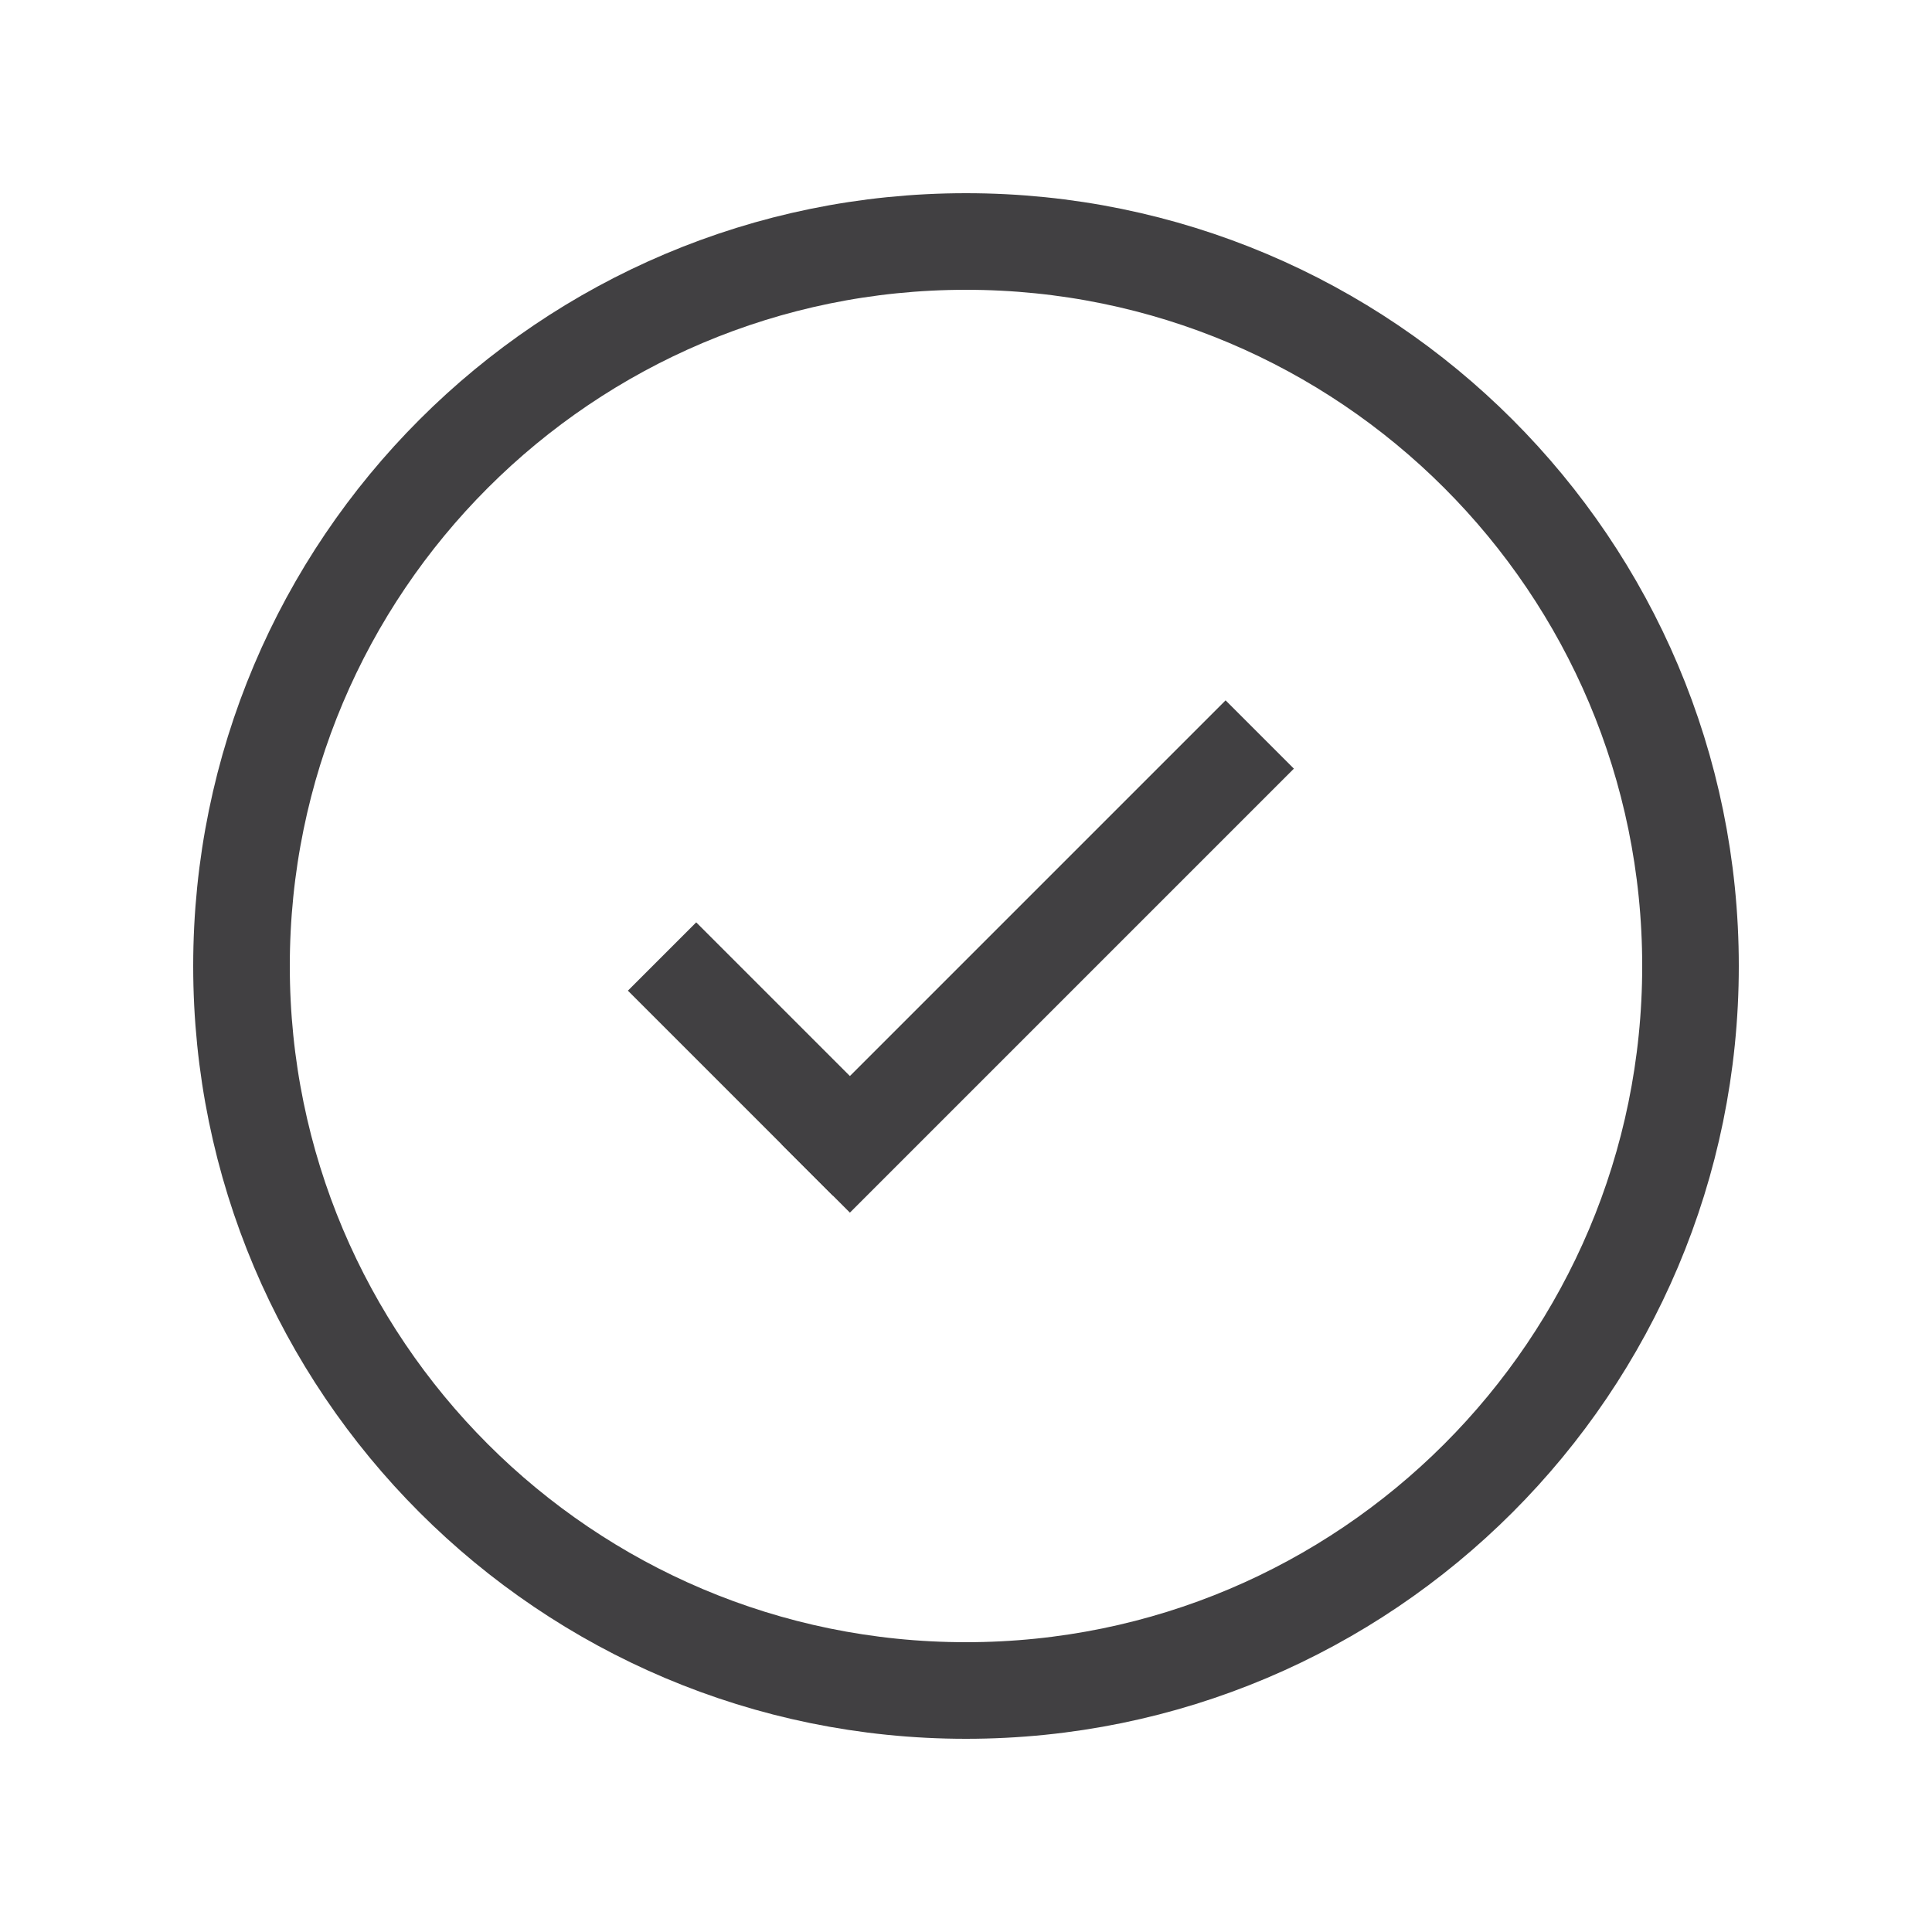
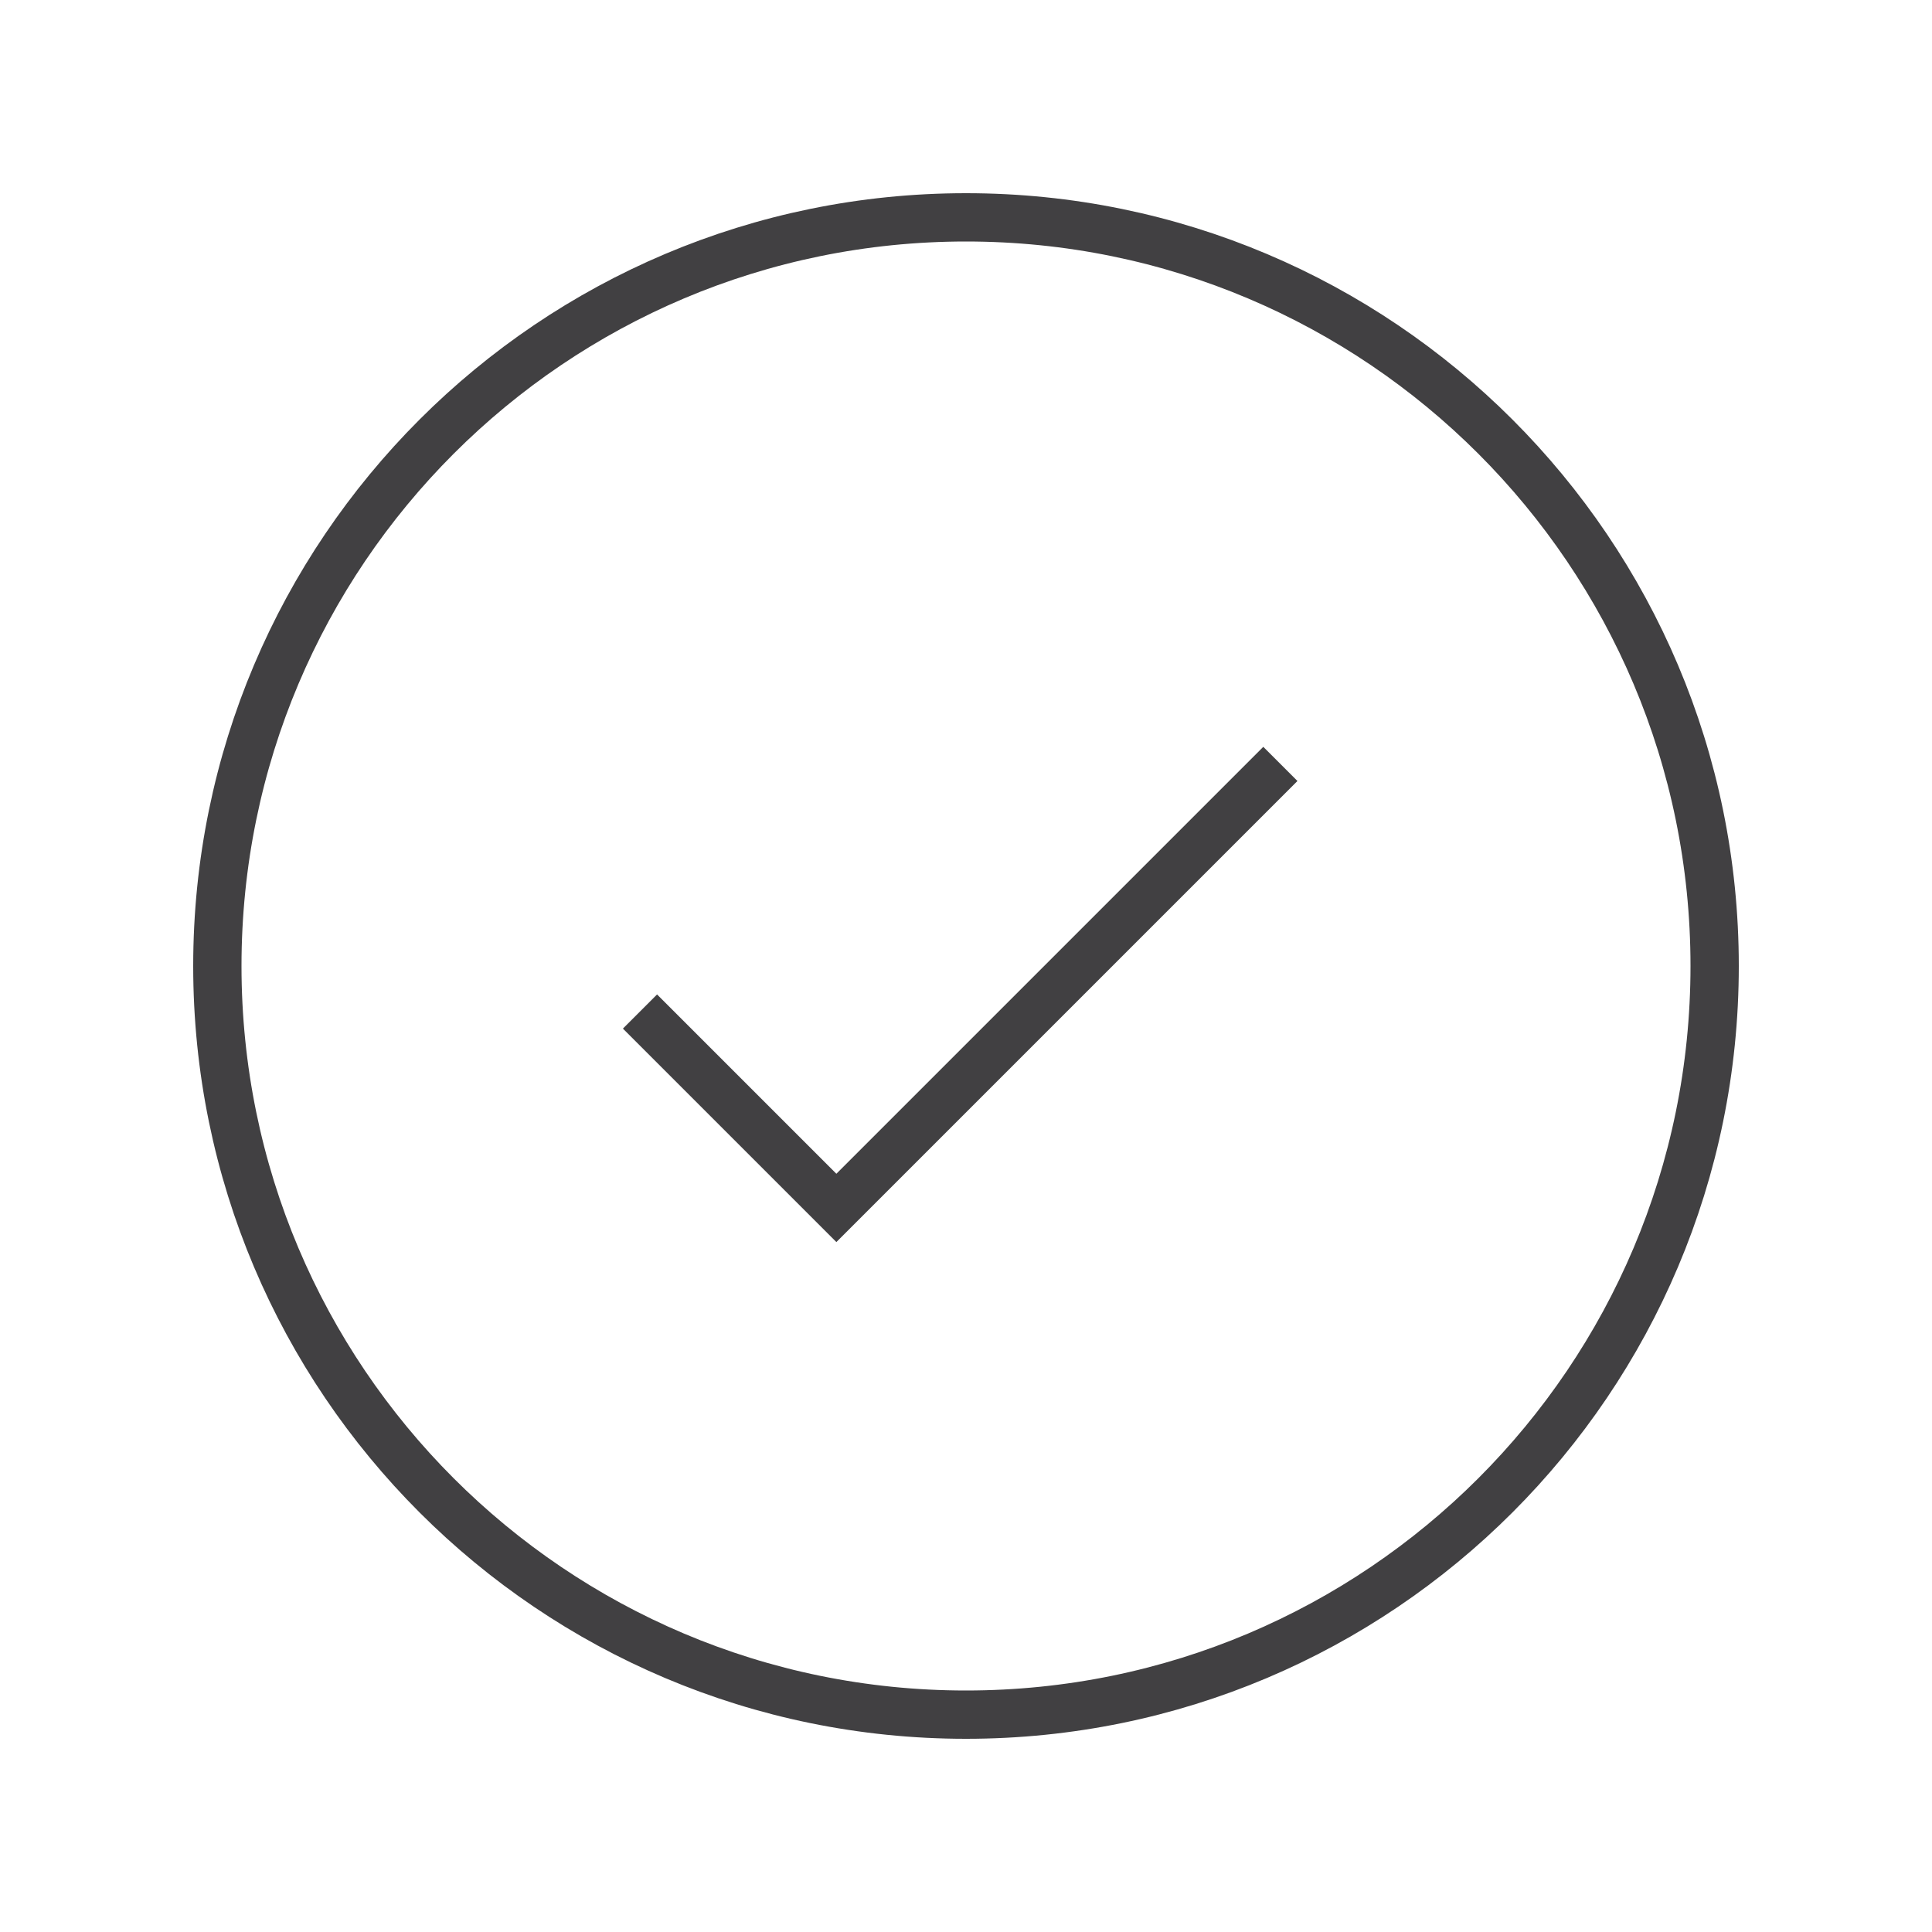
- <svg xmlns="http://www.w3.org/2000/svg" viewBox="330 0 80 80">
+ <svg xmlns="http://www.w3.org/2000/svg" viewBox="330 107 80 80">
  <defs>
-     <style>.a{clip-path:url(#b);}.b,.e{fill:none;}.b{stroke:#414042;stroke-width:4px;}.c{fill:#414042;}.d{stroke:none;}</style>
+     <style>.a{clip-path:url(#b);}.b,.e{fill:none;}.b,.c{stroke:#414042;stroke-width:2px;}.c{fill:rgba(0,0,0,0);}.d{stroke:none;}</style>
    <clipPath id="b">
-       <rect x="330" width="80" height="80" />
+       <rect x="330" y="107" width="80" height="80" />
    </clipPath>
  </defs>
  <g id="a" class="a">
-     <g class="b" transform="translate(338 8)">
+     <g class="b" transform="translate(338 115)">
      <circle class="d" cx="32" cy="32" r="32" />
-       <circle class="e" cx="32" cy="32" r="30" />
+       <circle class="e" cx="32" cy="32" r="31" />
    </g>
-     <g transform="translate(329.289 -0.818)">
-       <rect class="c" width="4" height="26" transform="translate(51.46 29.818) rotate(45)" />
-       <rect class="c" width="4" height="12" transform="translate(26.711 41.839) rotate(-45)" />
-     </g>
+     <path class="c" d="M0,0V26H-11.5" transform="translate(383.017 138.632) rotate(45)" />
  </g>
</svg>
